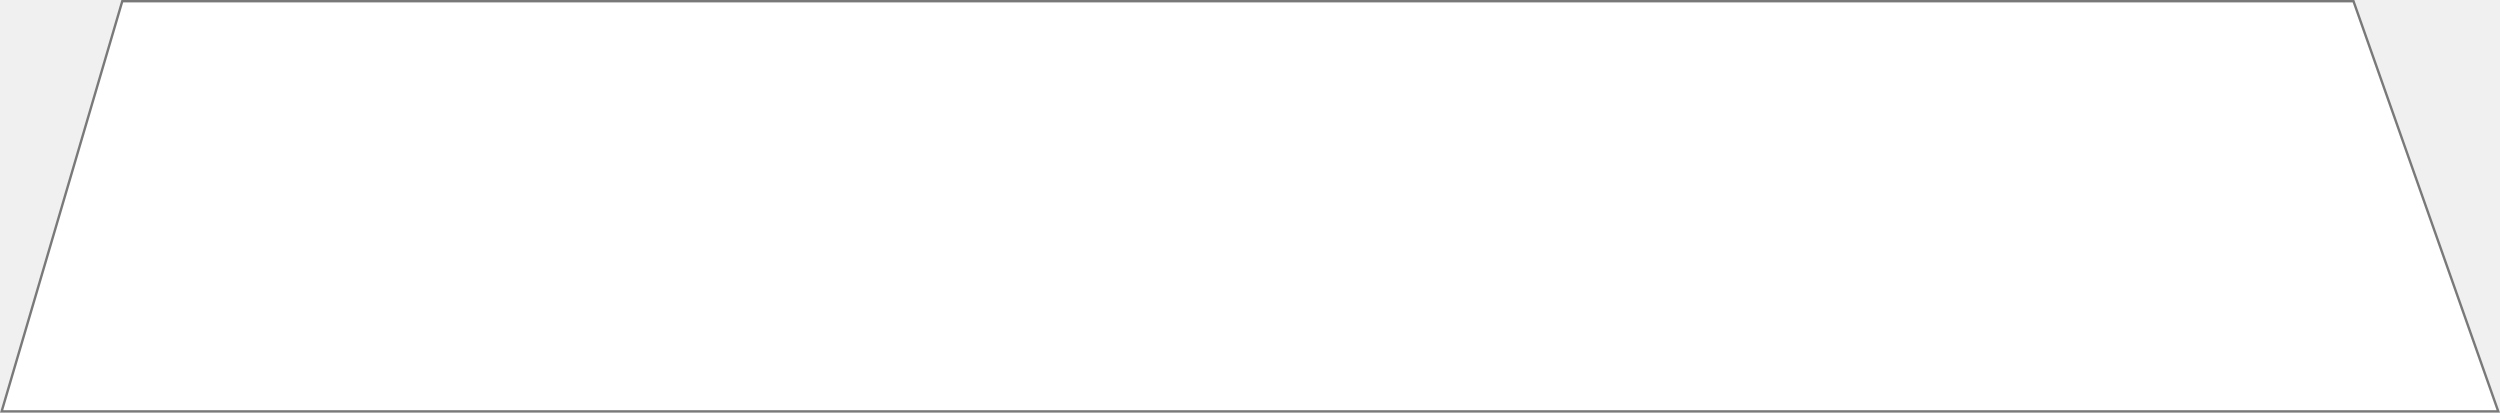
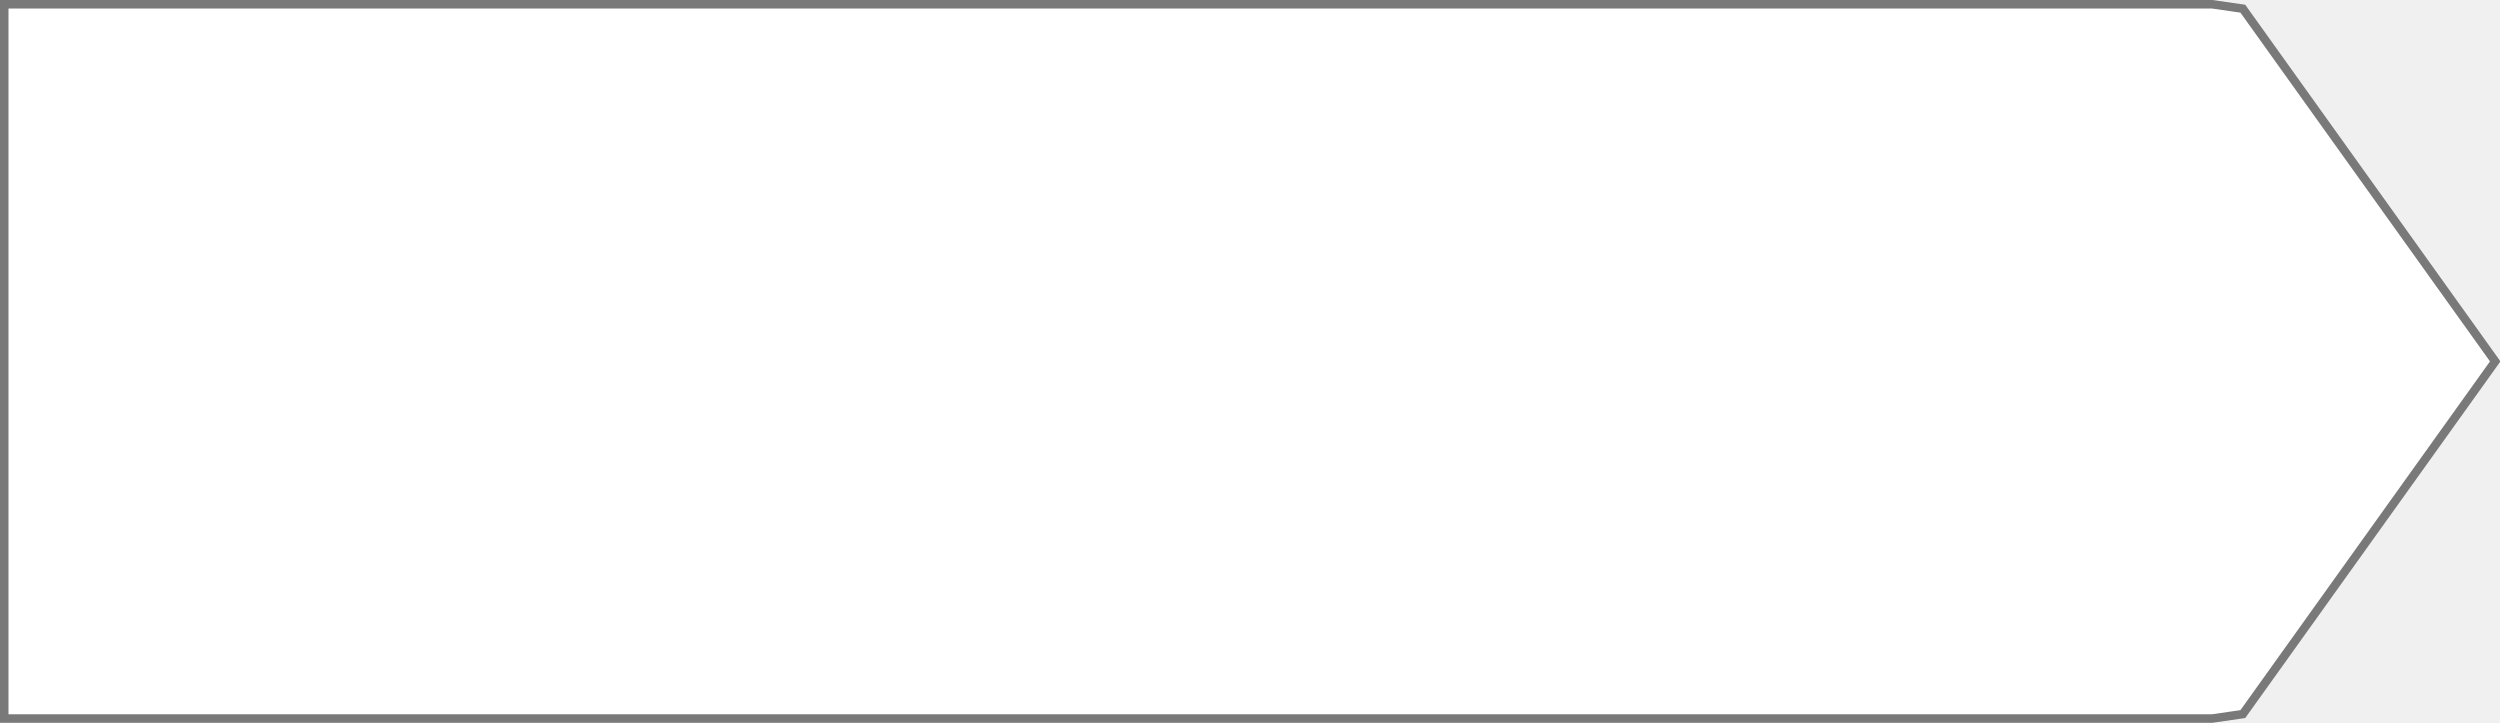
- <svg xmlns="http://www.w3.org/2000/svg" version="1.1" width="1030px" height="170px">
-   <defs>
-     <mask fill="white" id="clip182">
-       <path d="M 0 170  L 50 0  L 970 0  L 1030 170  L 0 170  Z " fill-rule="evenodd" />
-     </mask>
-   </defs>
-   <g transform="matrix(1 0 0 1 -435 -657 )">
-     <path d="M 0 170  L 50 0  L 970 0  L 1030 170  L 0 170  Z " fill-rule="nonzero" fill="#ffffff" stroke="none" transform="matrix(1 0 0 1 435 657 )" />
-     <path d="M 0 170  L 50 0  L 970 0  L 1030 170  L 0 170  Z " stroke-width="2" stroke="#797979" fill="none" transform="matrix(1 0 0 1 435 657 )" mask="url(#clip182)" />
+ <svg xmlns="http://www.w3.org/2000/svg" version="1.1" width="294px" height="85px">
+   <g transform="matrix(1 0 0 1 -344 -779 )">
+     <path d="M 604.142 779.5  C 604.142 779.5  607.756 780.022  607.756 780.022  C 607.756 780.022  637.438 821.5  637.438 821.5  C 637.438 821.5  607.756 862.978  607.756 862.978  C 607.756 862.978  604.142 863.5  604.142 863.5  C 604.142 863.5  344.5 863.5  344.5 863.5  C 344.5 863.5  344.5 779.5  344.5 779.5  C 344.5 779.5  604.142 779.5  604.142 779.5  Z " fill-rule="nonzero" fill="#ffffff" stroke="none" />
+     <path d="M 604.142 779.5  C 604.142 779.5  607.756 780.022  607.756 780.022  C 607.756 780.022  637.438 821.5  637.438 821.5  C 637.438 821.5  607.756 862.978  607.756 862.978  C 607.756 862.978  604.142 863.5  604.142 863.5  C 604.142 863.5  344.5 863.5  344.5 863.5  C 344.5 863.5  344.5 779.5  344.5 779.5  C 344.5 779.5  604.142 779.5  604.142 779.5  Z " stroke-width="1" stroke="#797979" fill="none" />
  </g>
</svg>
